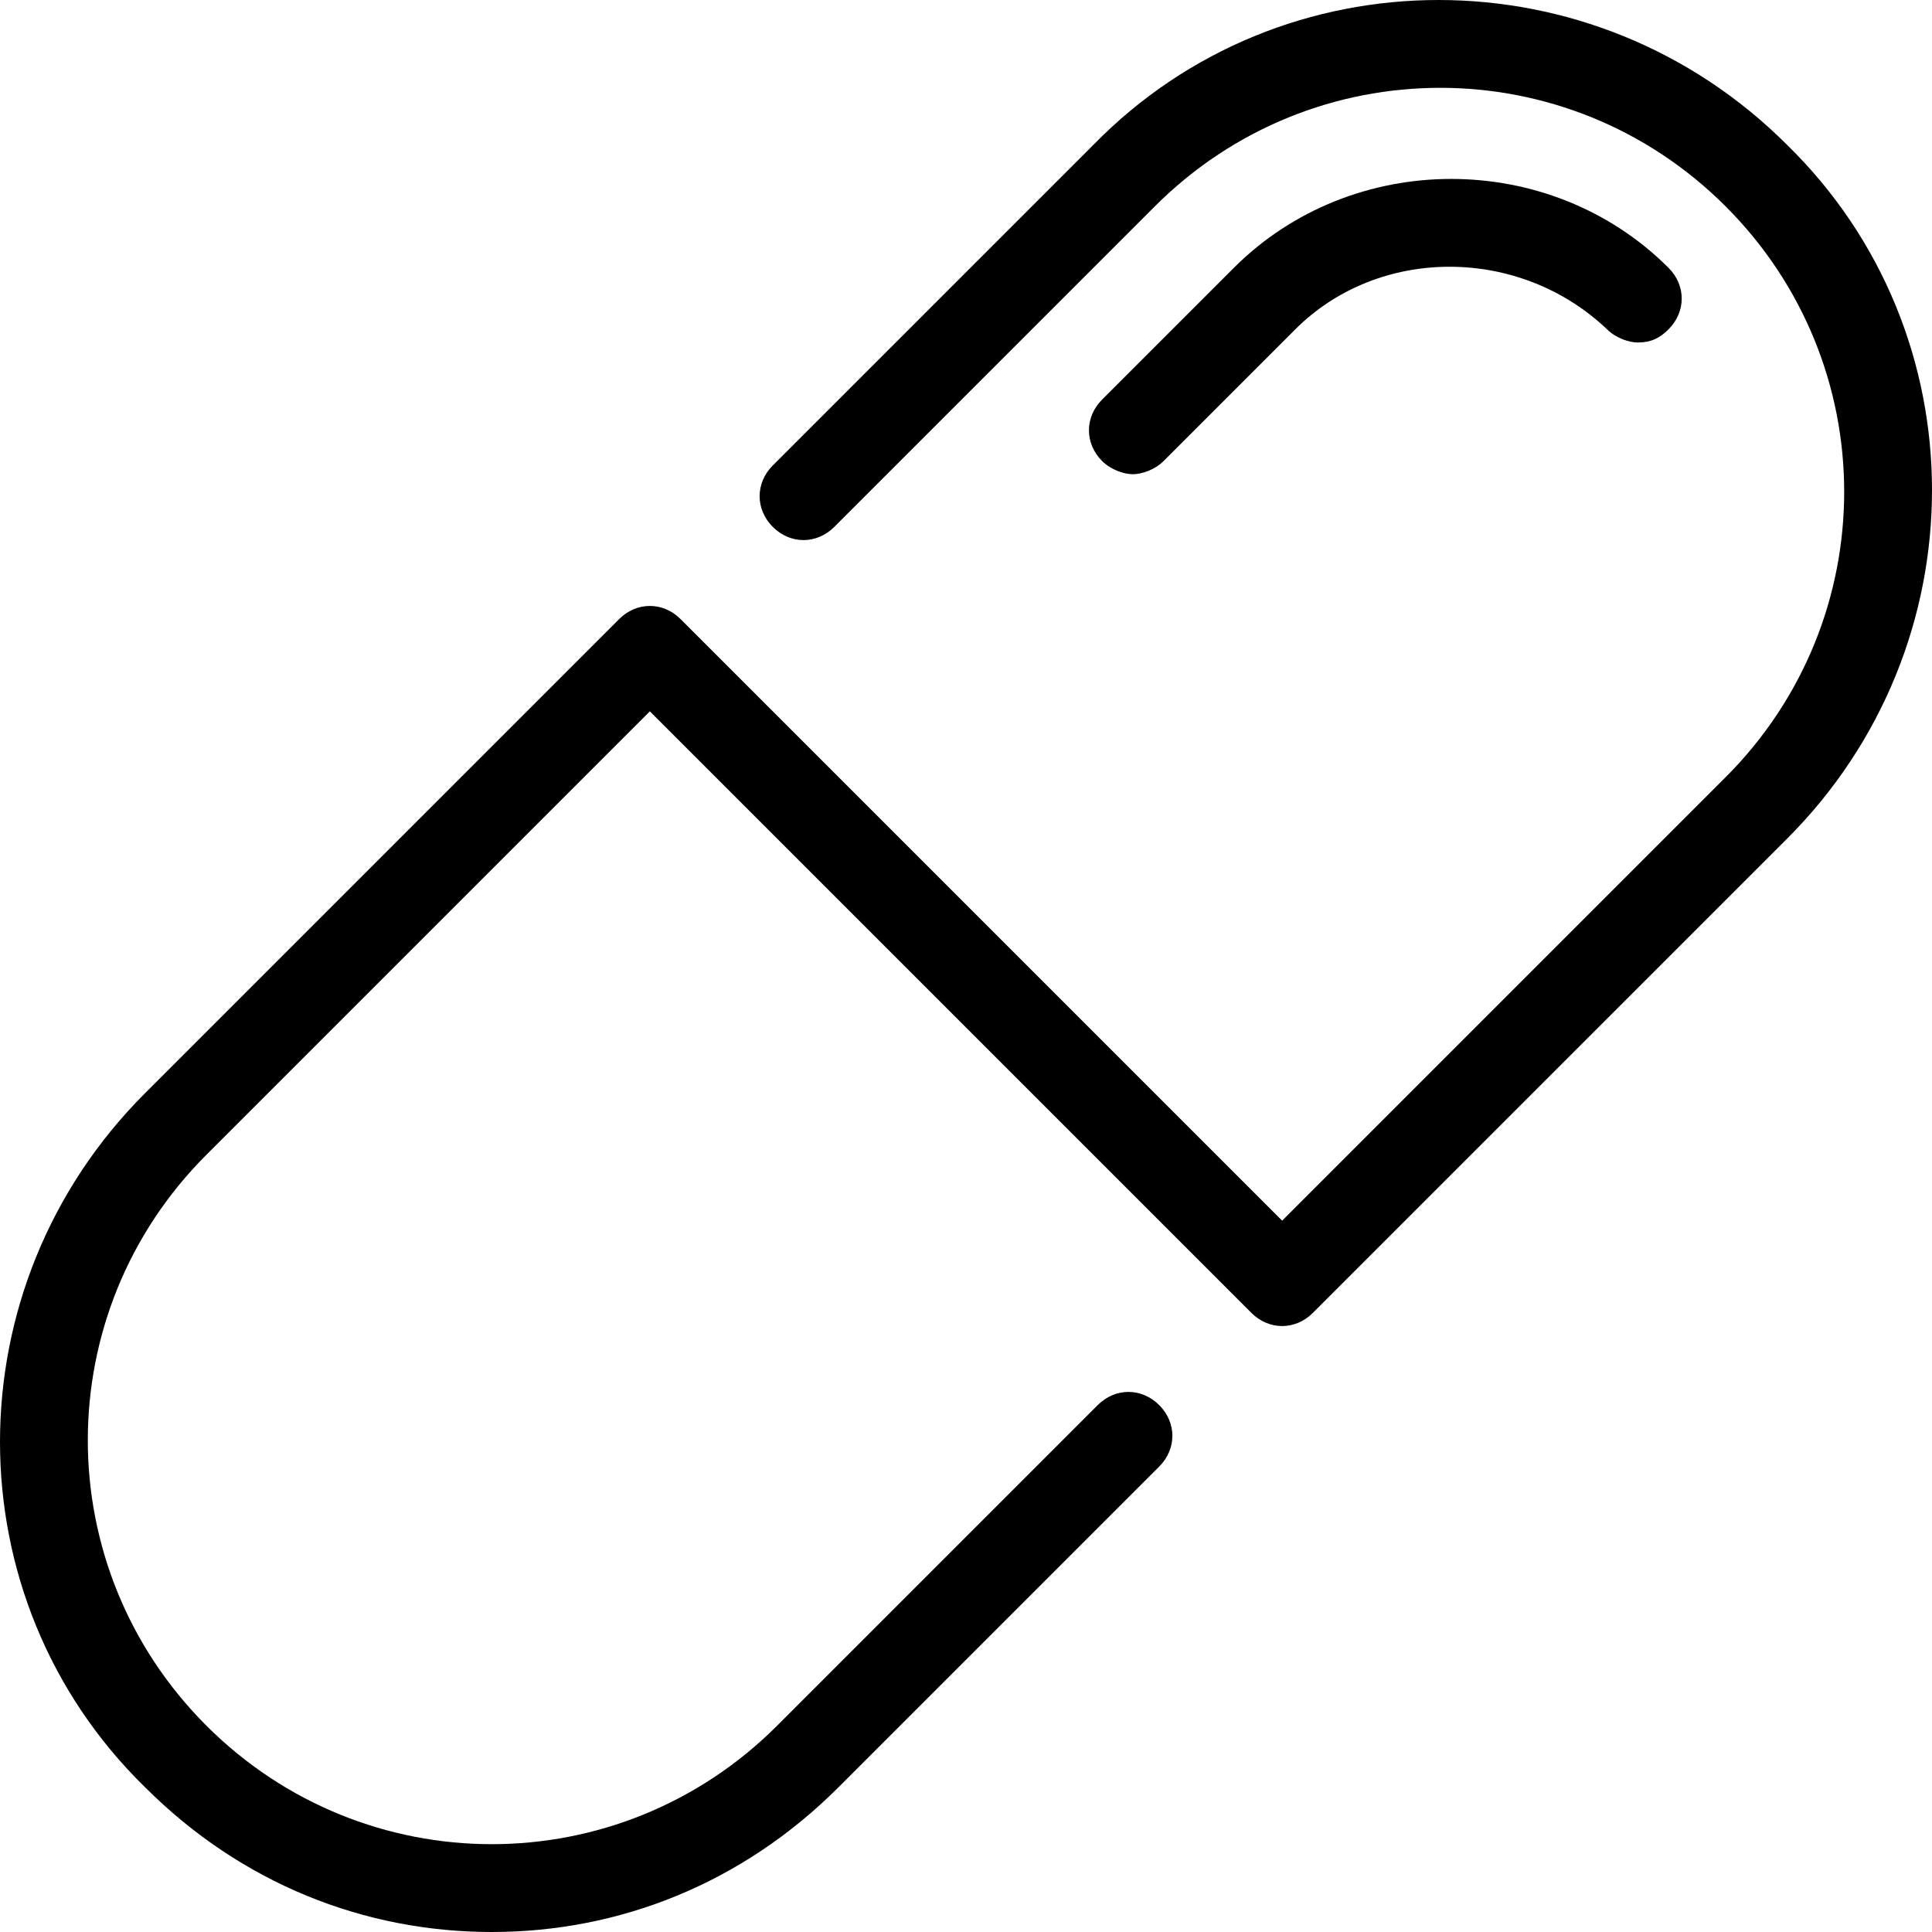
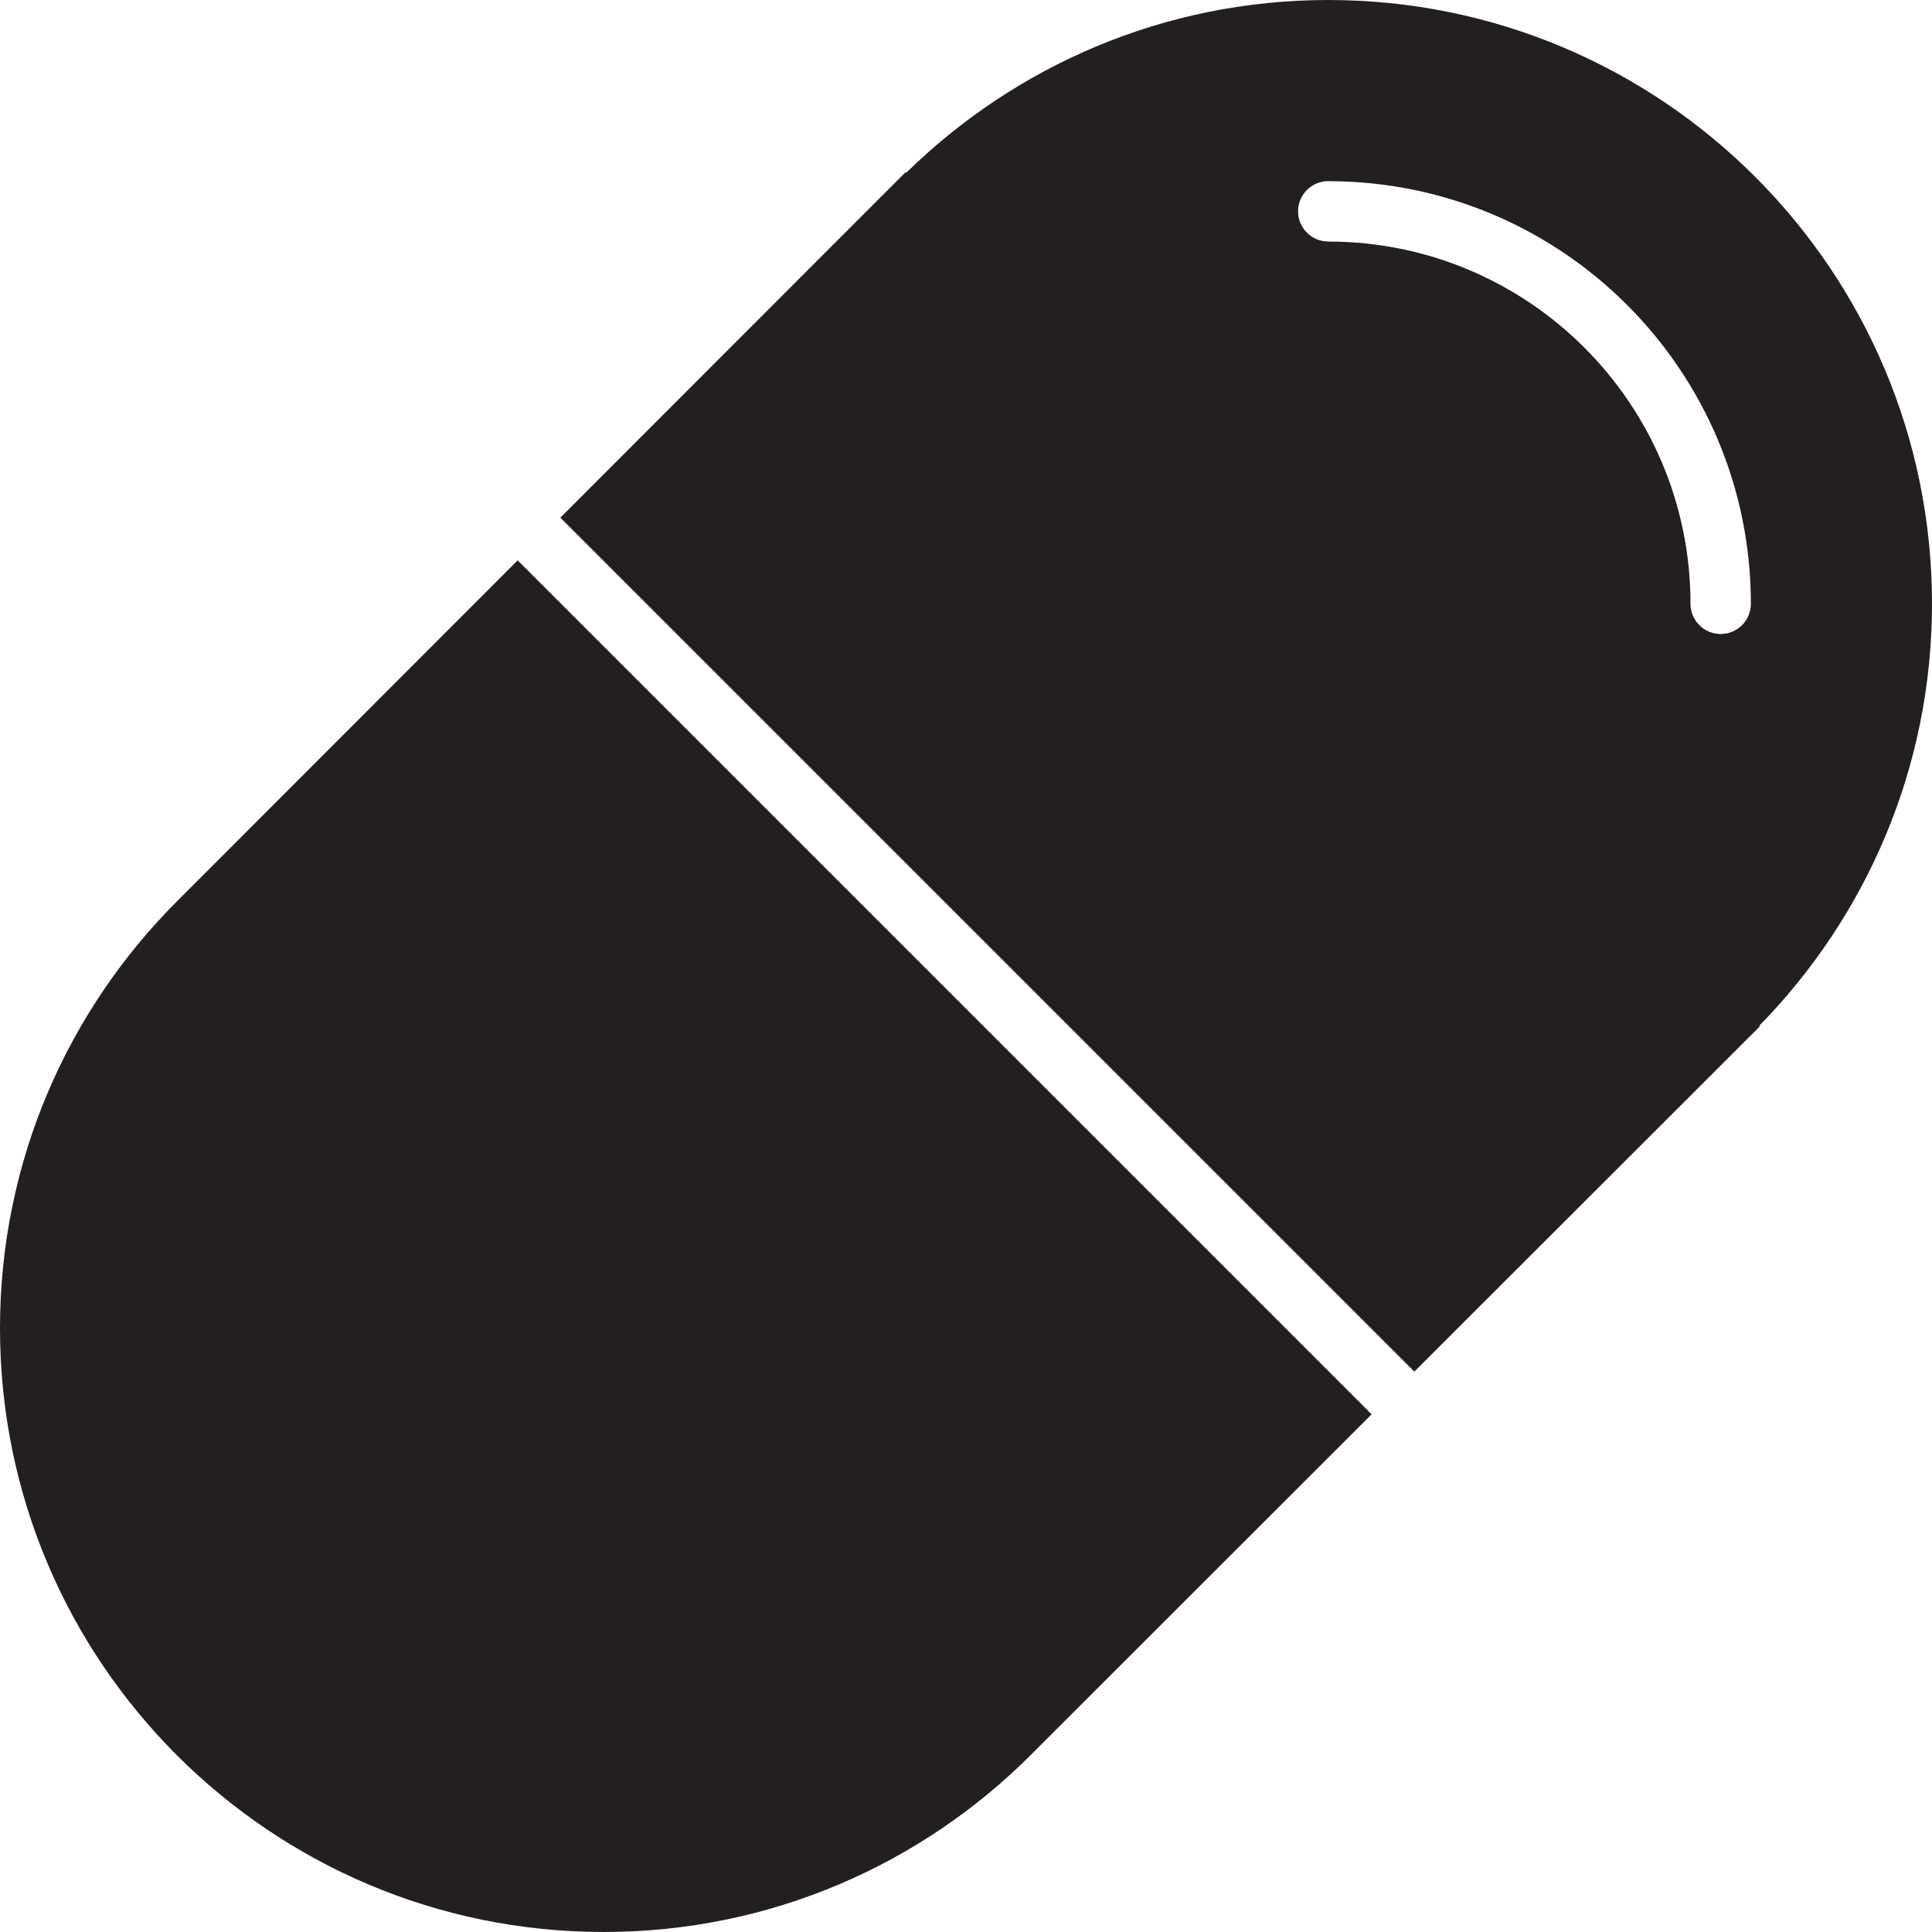
- <svg xmlns="http://www.w3.org/2000/svg" fill="#000000" height="800px" width="800px" version="1.1" id="Layer_1" viewBox="0 0 512 512" xml:space="preserve">
+ <svg xmlns="http://www.w3.org/2000/svg" version="1.0" id="Layer_1" width="800px" height="800px" viewBox="0 0 64 64" enable-background="new 0 0 64 64" xml:space="preserve">
  <g>
-     <g>
-       <path d="M473.6,38.4c-51.2-51.2-133.818-51.2-183.855,0L204.8,123.345c-4.655,4.655-4.655,11.636,0,16.291s11.636,4.655,16.291,0    l84.946-84.945c41.891-41.891,109.382-41.891,151.273,0c41.891,41.891,41.891,109.382,0,151.273L339.782,323.491L180.364,164.073    c-4.655-4.655-11.636-4.655-16.291,0L38.4,289.745c-51.2,51.2-51.2,133.818,0,183.855C64,499.2,96.582,512,130.327,512    c33.745,0,66.327-12.8,91.927-38.4l84.945-84.945c4.655-4.655,4.655-11.636,0-16.291s-11.636-4.655-16.291,0l-84.946,84.945    c-41.891,41.891-109.382,41.891-151.273,0c-41.891-41.891-41.891-109.382,0-151.273l117.527-117.527l159.418,159.418    c4.655,4.655,11.636,4.655,16.291,0L473.6,222.255C524.8,171.055,524.8,88.436,473.6,38.4z" />
-     </g>
-   </g>
-   <g>
-     <g>
-       <path d="M442.182,70.982c-31.418-31.418-83.782-31.418-115.2,0l-34.909,34.909c-4.655,4.655-4.655,11.636,0,16.291    c2.327,2.327,5.818,3.491,8.145,3.491s5.818-1.164,8.145-3.491l34.909-34.909c22.109-22.109,59.345-22.109,82.618,0    c2.327,2.327,5.818,3.491,8.145,3.491c3.491,0,5.818-1.164,8.145-3.491C446.836,82.618,446.836,75.636,442.182,70.982z" />
-     </g>
+     <path fill="#231F20" d="M17.148,18.562L5.879,29.84C2.25,33.461,0,38.465,0,44c0,11.047,8.953,20,20,20   c5.535,0,10.539-2.25,14.16-5.879l11.277-11.27L17.148,18.562z" />
+     <path fill="#231F20" d="M64,20C64,8.953,55.047,0,44,0c-5.449,0-10.375,2.191-13.98,5.723L30,5.703L18.562,17.148l28.289,28.289   L58.297,34l-0.02-0.02C61.809,30.375,64,25.445,64,20z M57,21.002c-0.553,0-1-0.449-1-1c0-6.629-5.373-12-12-12V8   c-0.553,0-1-0.448-1-1s0.447-1,1-1c0.002,0,0.004,0.002,0.007,0.002C51.736,6.005,58,12.271,58,20.002   C58,20.553,57.553,21.002,57,21.002z" />
  </g>
</svg>
